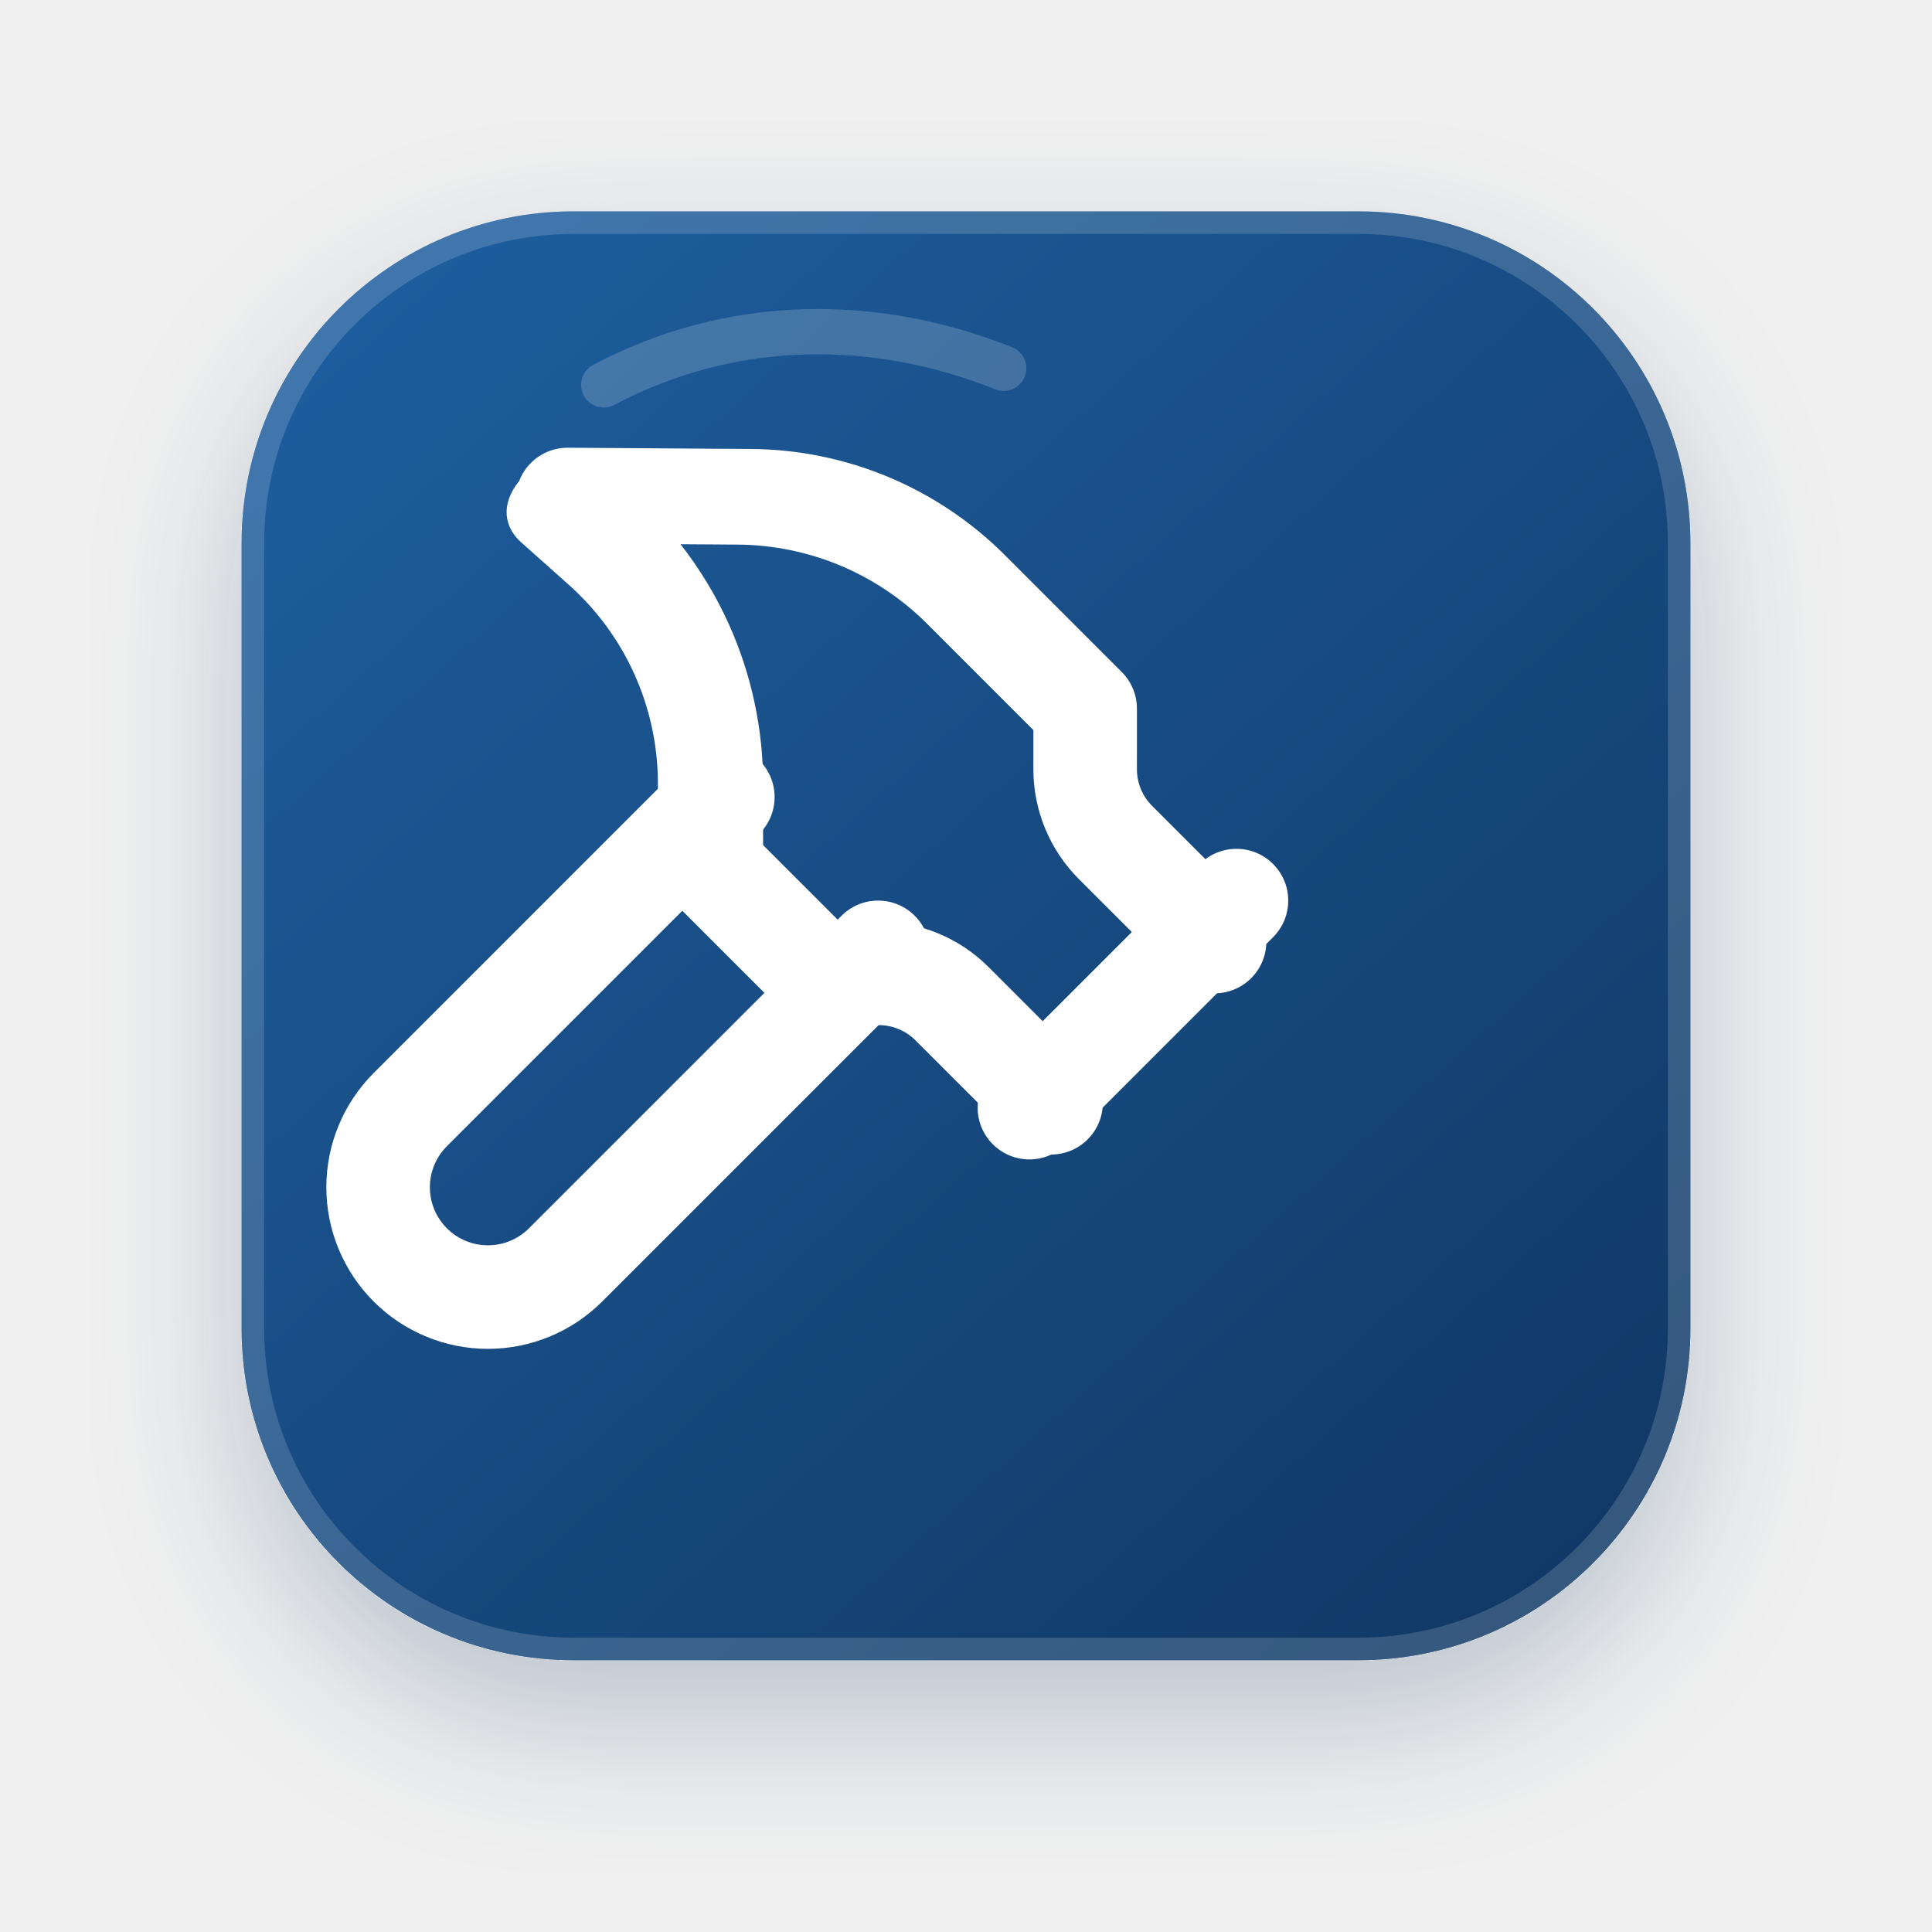
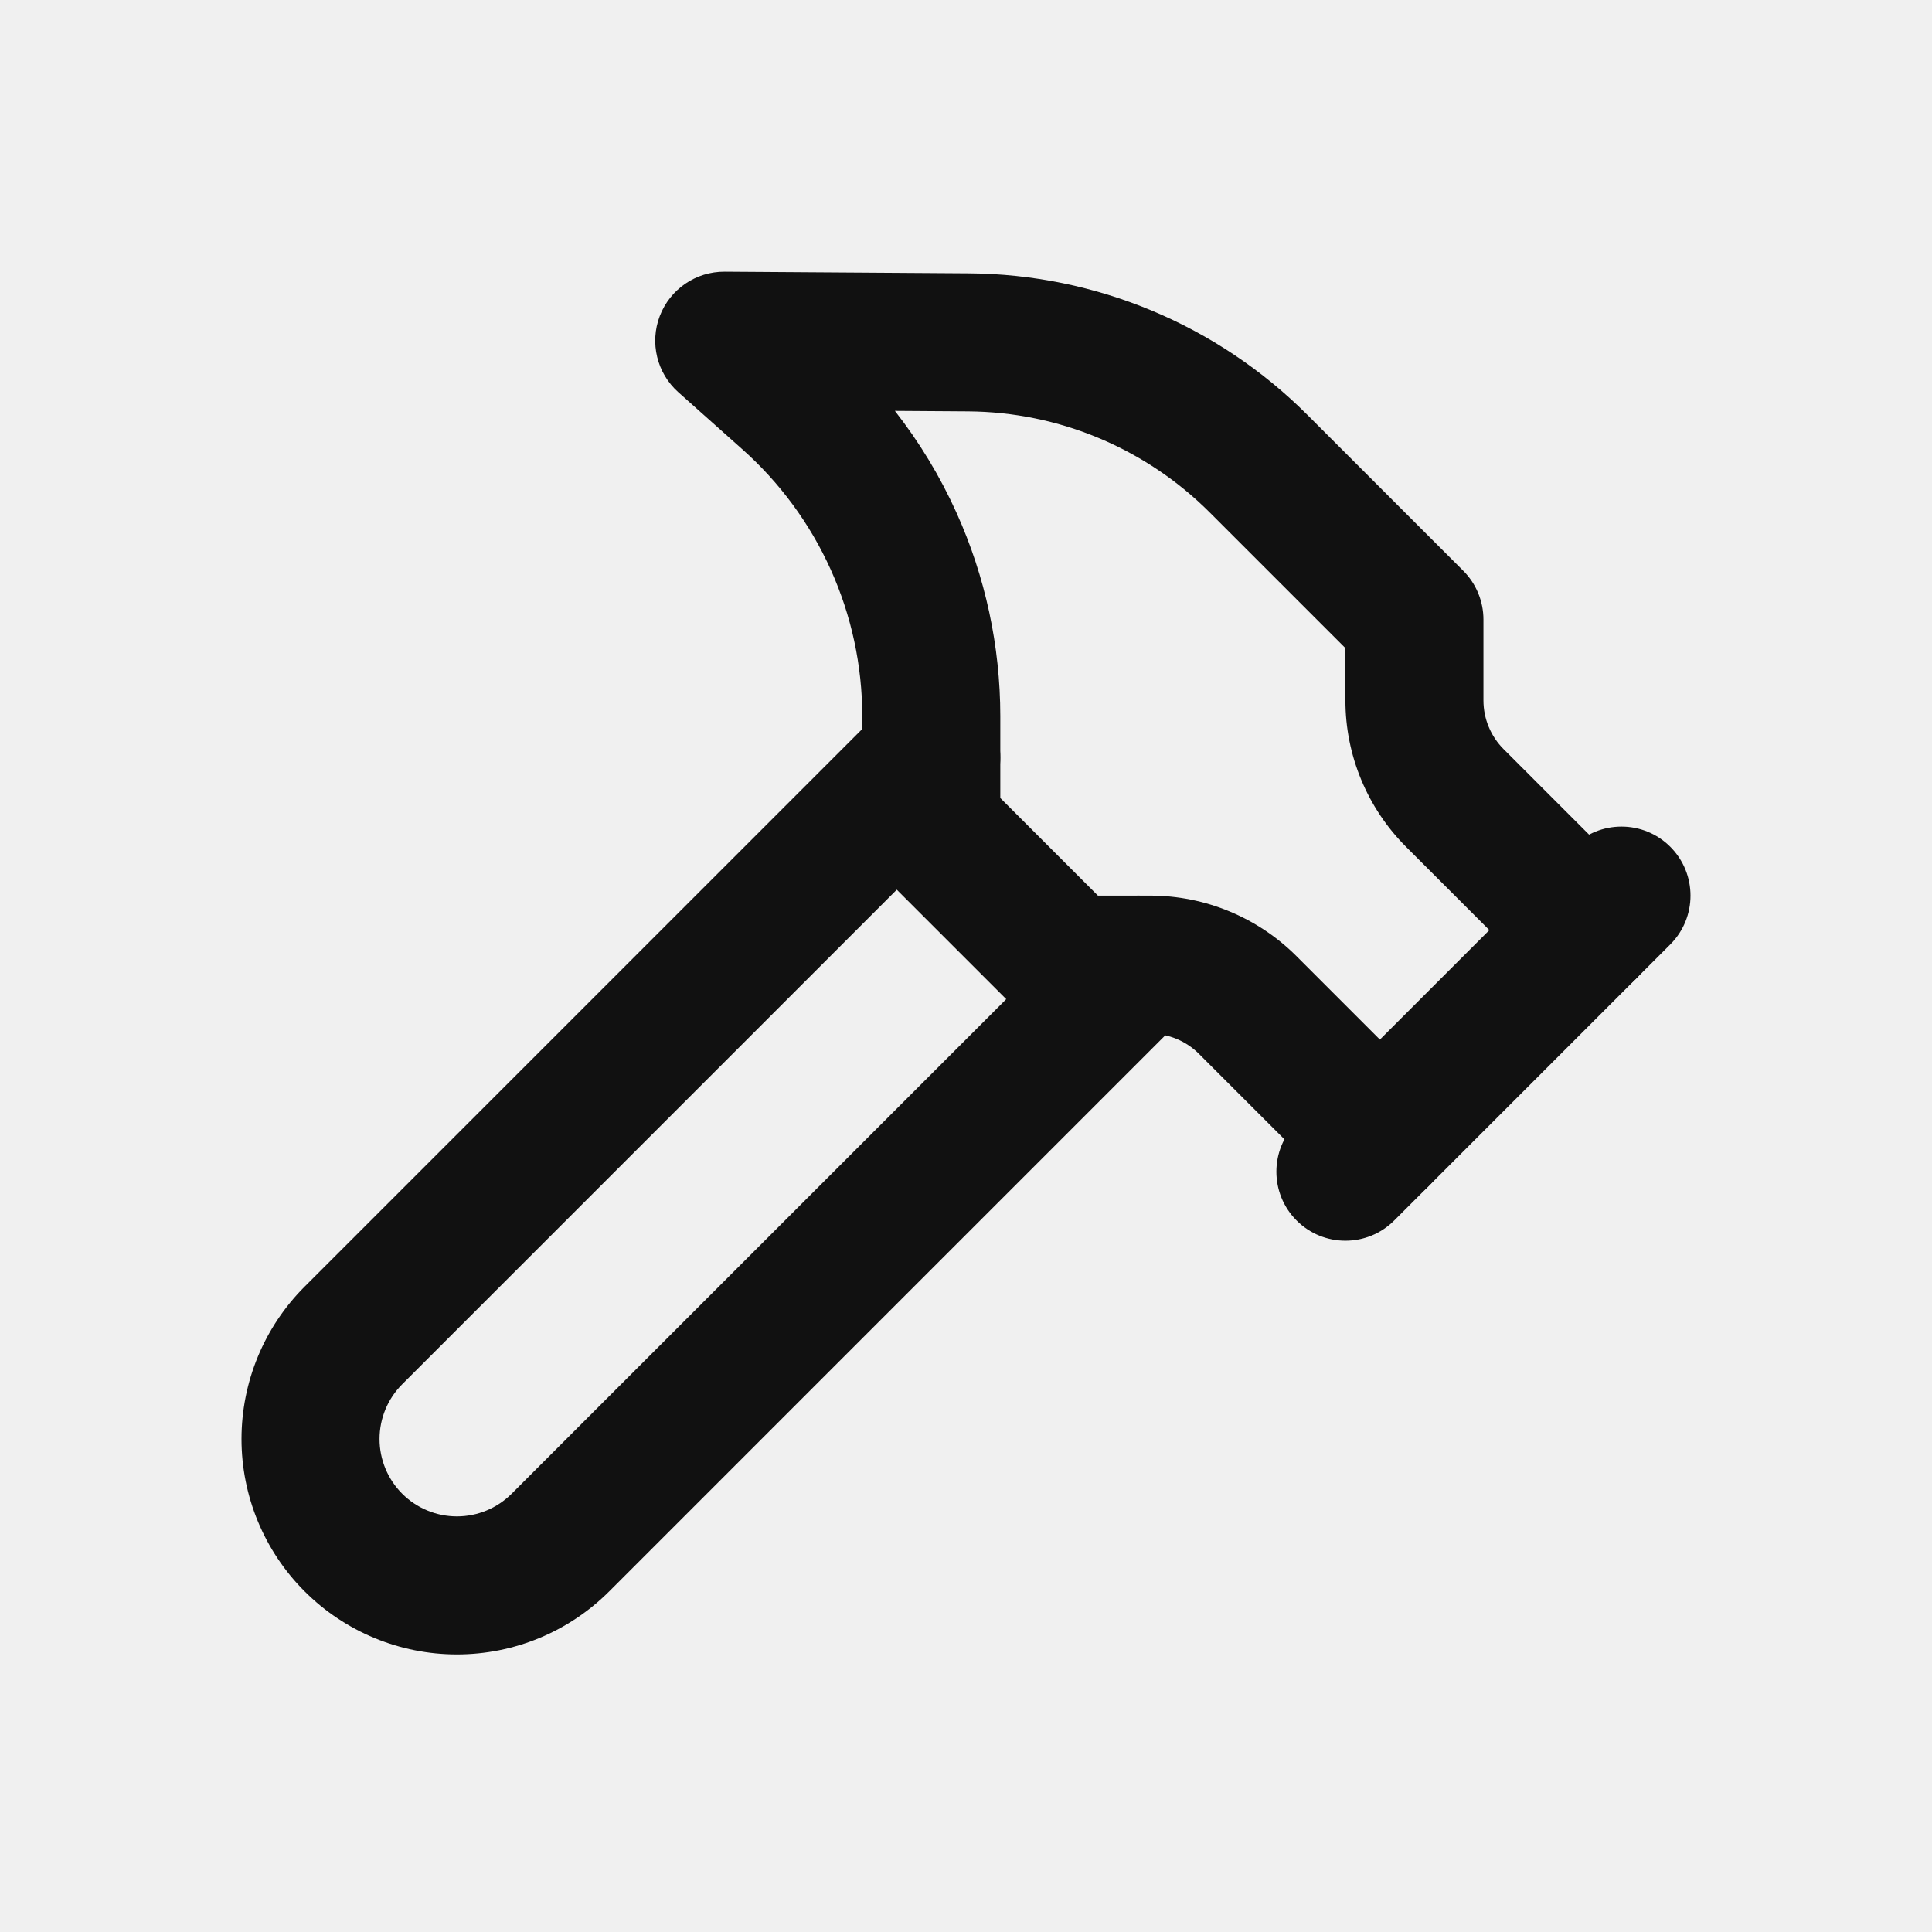
<svg xmlns="http://www.w3.org/2000/svg" width="128" height="128" viewBox="0 0 128 128" fill="none">
-   <defs>
-     <linearGradient id="hephaestus-bg" x1="20" y1="16" x2="110" y2="116" gradientUnits="userSpaceOnUse">
-       <stop stop-color="#1E5FA0" />
-       <stop offset="1" stop-color="#0F3560" />
-     </linearGradient>
-     <filter id="hephaestus-shadow" x="6" y="8" width="116" height="116" filterUnits="userSpaceOnUse" color-interpolation-filters="sRGB">
-       <feFlood flood-opacity="0" result="BackgroundImageFix" />
-       <feColorMatrix in="SourceAlpha" type="matrix" values="0 0 0 0 0 0 0 0 0 0 0 0 0 0 0 0 0 0 127 0" result="hardAlpha" />
-       <feOffset dy="4" />
-       <feGaussianBlur stdDeviation="5" />
-       <feComposite in2="hardAlpha" operator="out" />
-       <feColorMatrix type="matrix" values="0 0 0 0 0.059 0 0 0 0 0.208 0 0 0 0 0.376 0 0 0 0.24 0" />
-       <feBlend mode="normal" in2="BackgroundImageFix" result="effect1_dropShadow_1_1" />
-       <feBlend mode="normal" in="SourceGraphic" in2="effect1_dropShadow_1_1" result="shape" />
-     </filter>
-   </defs>
-   <g filter="url(#hephaestus-shadow)">
-     <rect x="16" y="14" width="96" height="96" rx="22" fill="url(#hephaestus-bg)" />
-     <rect x="16.75" y="14.75" width="94.5" height="94.5" rx="21.25" stroke="white" stroke-opacity="0.16" stroke-width="1.5" />
-     <path d="M84.344 57.242C85.684 58.581 85.684 60.752 84.344 62.092L70.626 75.81C69.287 77.149 67.115 77.149 65.776 75.81C64.437 74.471 64.437 72.299 65.776 70.96L79.494 57.242C80.834 55.902 83.005 55.902 84.344 57.242Z" fill="white" />
-     <path d="M50.314 50.382C51.654 51.722 51.654 53.893 50.314 55.233L29.607 75.94C28.886 76.661 28.481 77.639 28.481 78.659C28.481 79.679 28.886 80.657 29.607 81.379C30.328 82.1 31.306 82.505 32.326 82.505C33.346 82.505 34.324 82.1 35.045 81.379L55.753 60.671C57.092 59.332 59.264 59.332 60.603 60.671C61.943 62.011 61.943 64.182 60.603 65.522L39.896 86.229C37.888 88.237 35.165 89.365 32.326 89.365C29.487 89.365 26.764 88.237 24.757 86.229C22.749 84.221 21.621 81.498 21.621 78.659C21.621 75.821 22.749 73.098 24.757 71.09L45.464 50.382C46.803 49.043 48.975 49.043 50.314 50.382Z" fill="white" />
-     <path d="M34.4 31.861C34.912 30.529 36.196 29.654 37.624 29.663L49.756 29.746C56.066 29.787 62.106 32.311 66.569 36.772L74.32 44.523C74.963 45.166 75.324 46.038 75.324 46.948V50.967C75.325 51.876 75.686 52.748 76.329 53.391L82.894 59.956C84.233 61.295 84.233 63.467 82.894 64.806C81.555 66.146 79.383 66.146 78.043 64.806L71.479 58.242C69.55 56.313 68.465 53.696 68.464 50.968V48.368L61.419 41.323C58.09 37.996 53.584 36.113 48.879 36.082L45.085 36.056C46.36 37.684 47.437 39.464 48.291 41.359C49.782 44.672 50.554 48.261 50.557 51.893V55.99L55.623 61.057H58.222C60.951 61.057 63.568 62.142 65.497 64.072L72.061 70.636C73.401 71.975 73.401 74.147 72.061 75.486C70.722 76.826 68.55 76.826 67.211 75.486L60.647 68.922C60.004 68.279 59.131 67.917 58.222 67.916H54.203C53.293 67.916 52.42 67.555 51.777 66.912L44.591 59.726C43.948 59.083 43.587 58.21 43.587 57.301L43.587 51.897C43.585 49.406 43.055 46.942 42.032 44.67C41.009 42.397 39.516 40.368 37.652 38.716L37.646 38.71L34.515 35.919C33.458 34.977 33.095 33.479 34.4 31.861Z" fill="white" />
-     <path d="M40 25.5C48.5 21 58 21 66.5 24.4" stroke="white" stroke-opacity="0.18" stroke-width="3" stroke-linecap="round" />
-   </g>
+   <path fill-rule="evenodd" clip-rule="evenodd" d="M64.934 46.958C66.72 48.744 66.72 51.639 64.934 53.425L26.647 91.712C25.686 92.673 25.145 93.978 25.145 95.338C25.145 96.697 25.686 98.002 26.647 98.963C27.609 99.925 28.913 100.465 30.273 100.465C31.633 100.465 32.937 99.925 33.898 98.963L72.185 60.676C73.971 58.891 76.866 58.891 78.652 60.676C80.438 62.462 80.438 65.357 78.652 67.143L40.365 105.43C37.688 108.107 34.058 109.61 30.273 109.61C26.487 109.61 22.857 108.107 20.18 105.43C17.504 102.753 16 99.123 16 95.338C16 91.552 17.504 87.922 20.18 85.245L58.467 46.958C60.253 45.172 63.148 45.172 64.934 46.958Z" fill="#111111" />
+   <path fill-rule="evenodd" clip-rule="evenodd" d="M110.661 56.103C112.446 57.889 112.446 60.785 110.661 62.57L92.37 80.861C90.584 82.647 87.689 82.647 85.903 80.861C84.118 79.075 84.118 76.18 85.903 74.394L104.194 56.103C105.98 54.318 108.875 54.318 110.661 56.103Z" fill="#111111" />
+   <path fill-rule="evenodd" clip-rule="evenodd" d="M43.715 20.93C44.399 19.154 46.111 17.987 48.014 18L64.191 18.11C64.191 18.11 64.191 18.11 64.191 18.11C72.603 18.165 80.657 21.531 86.608 27.478L96.943 37.813C97.8 38.67 98.282 39.834 98.282 41.046V46.404C98.282 46.405 98.282 46.404 98.282 46.404C98.282 47.617 98.764 48.78 99.622 49.637L108.374 58.39C110.16 60.176 110.16 63.071 108.374 64.857C106.589 66.642 103.693 66.642 101.908 64.857L93.156 56.105C93.156 56.105 93.156 56.105 93.156 56.105C90.584 53.533 89.138 50.044 89.137 46.406V42.94L80.143 33.946C80.142 33.946 80.143 33.947 80.143 33.946C75.892 29.699 70.14 27.294 64.131 27.255L59.289 27.222C60.915 29.299 62.29 31.57 63.379 33.988C65.284 38.219 66.27 42.805 66.273 47.445V52.87L72.74 59.337H76.205C79.843 59.338 83.332 60.783 85.904 63.356C85.904 63.356 85.904 63.356 85.904 63.356L94.656 72.108C96.442 73.894 96.442 76.789 94.656 78.575C92.871 80.36 89.975 80.36 88.19 78.575L79.438 69.823C78.581 68.965 77.418 68.483 76.205 68.482C76.205 68.482 76.206 68.482 76.205 68.482H70.846C69.633 68.482 68.47 68.001 67.613 67.143L58.467 57.998C57.61 57.14 57.128 55.977 57.128 54.764L57.128 47.451C57.128 47.45 57.128 47.452 57.128 47.451C57.126 44.104 56.414 40.794 55.04 37.743C53.666 34.691 51.66 31.964 49.156 29.744L49.147 29.736L44.94 25.986C43.52 24.72 43.032 22.706 43.715 20.93Z" fill="#111111" />
</svg>
